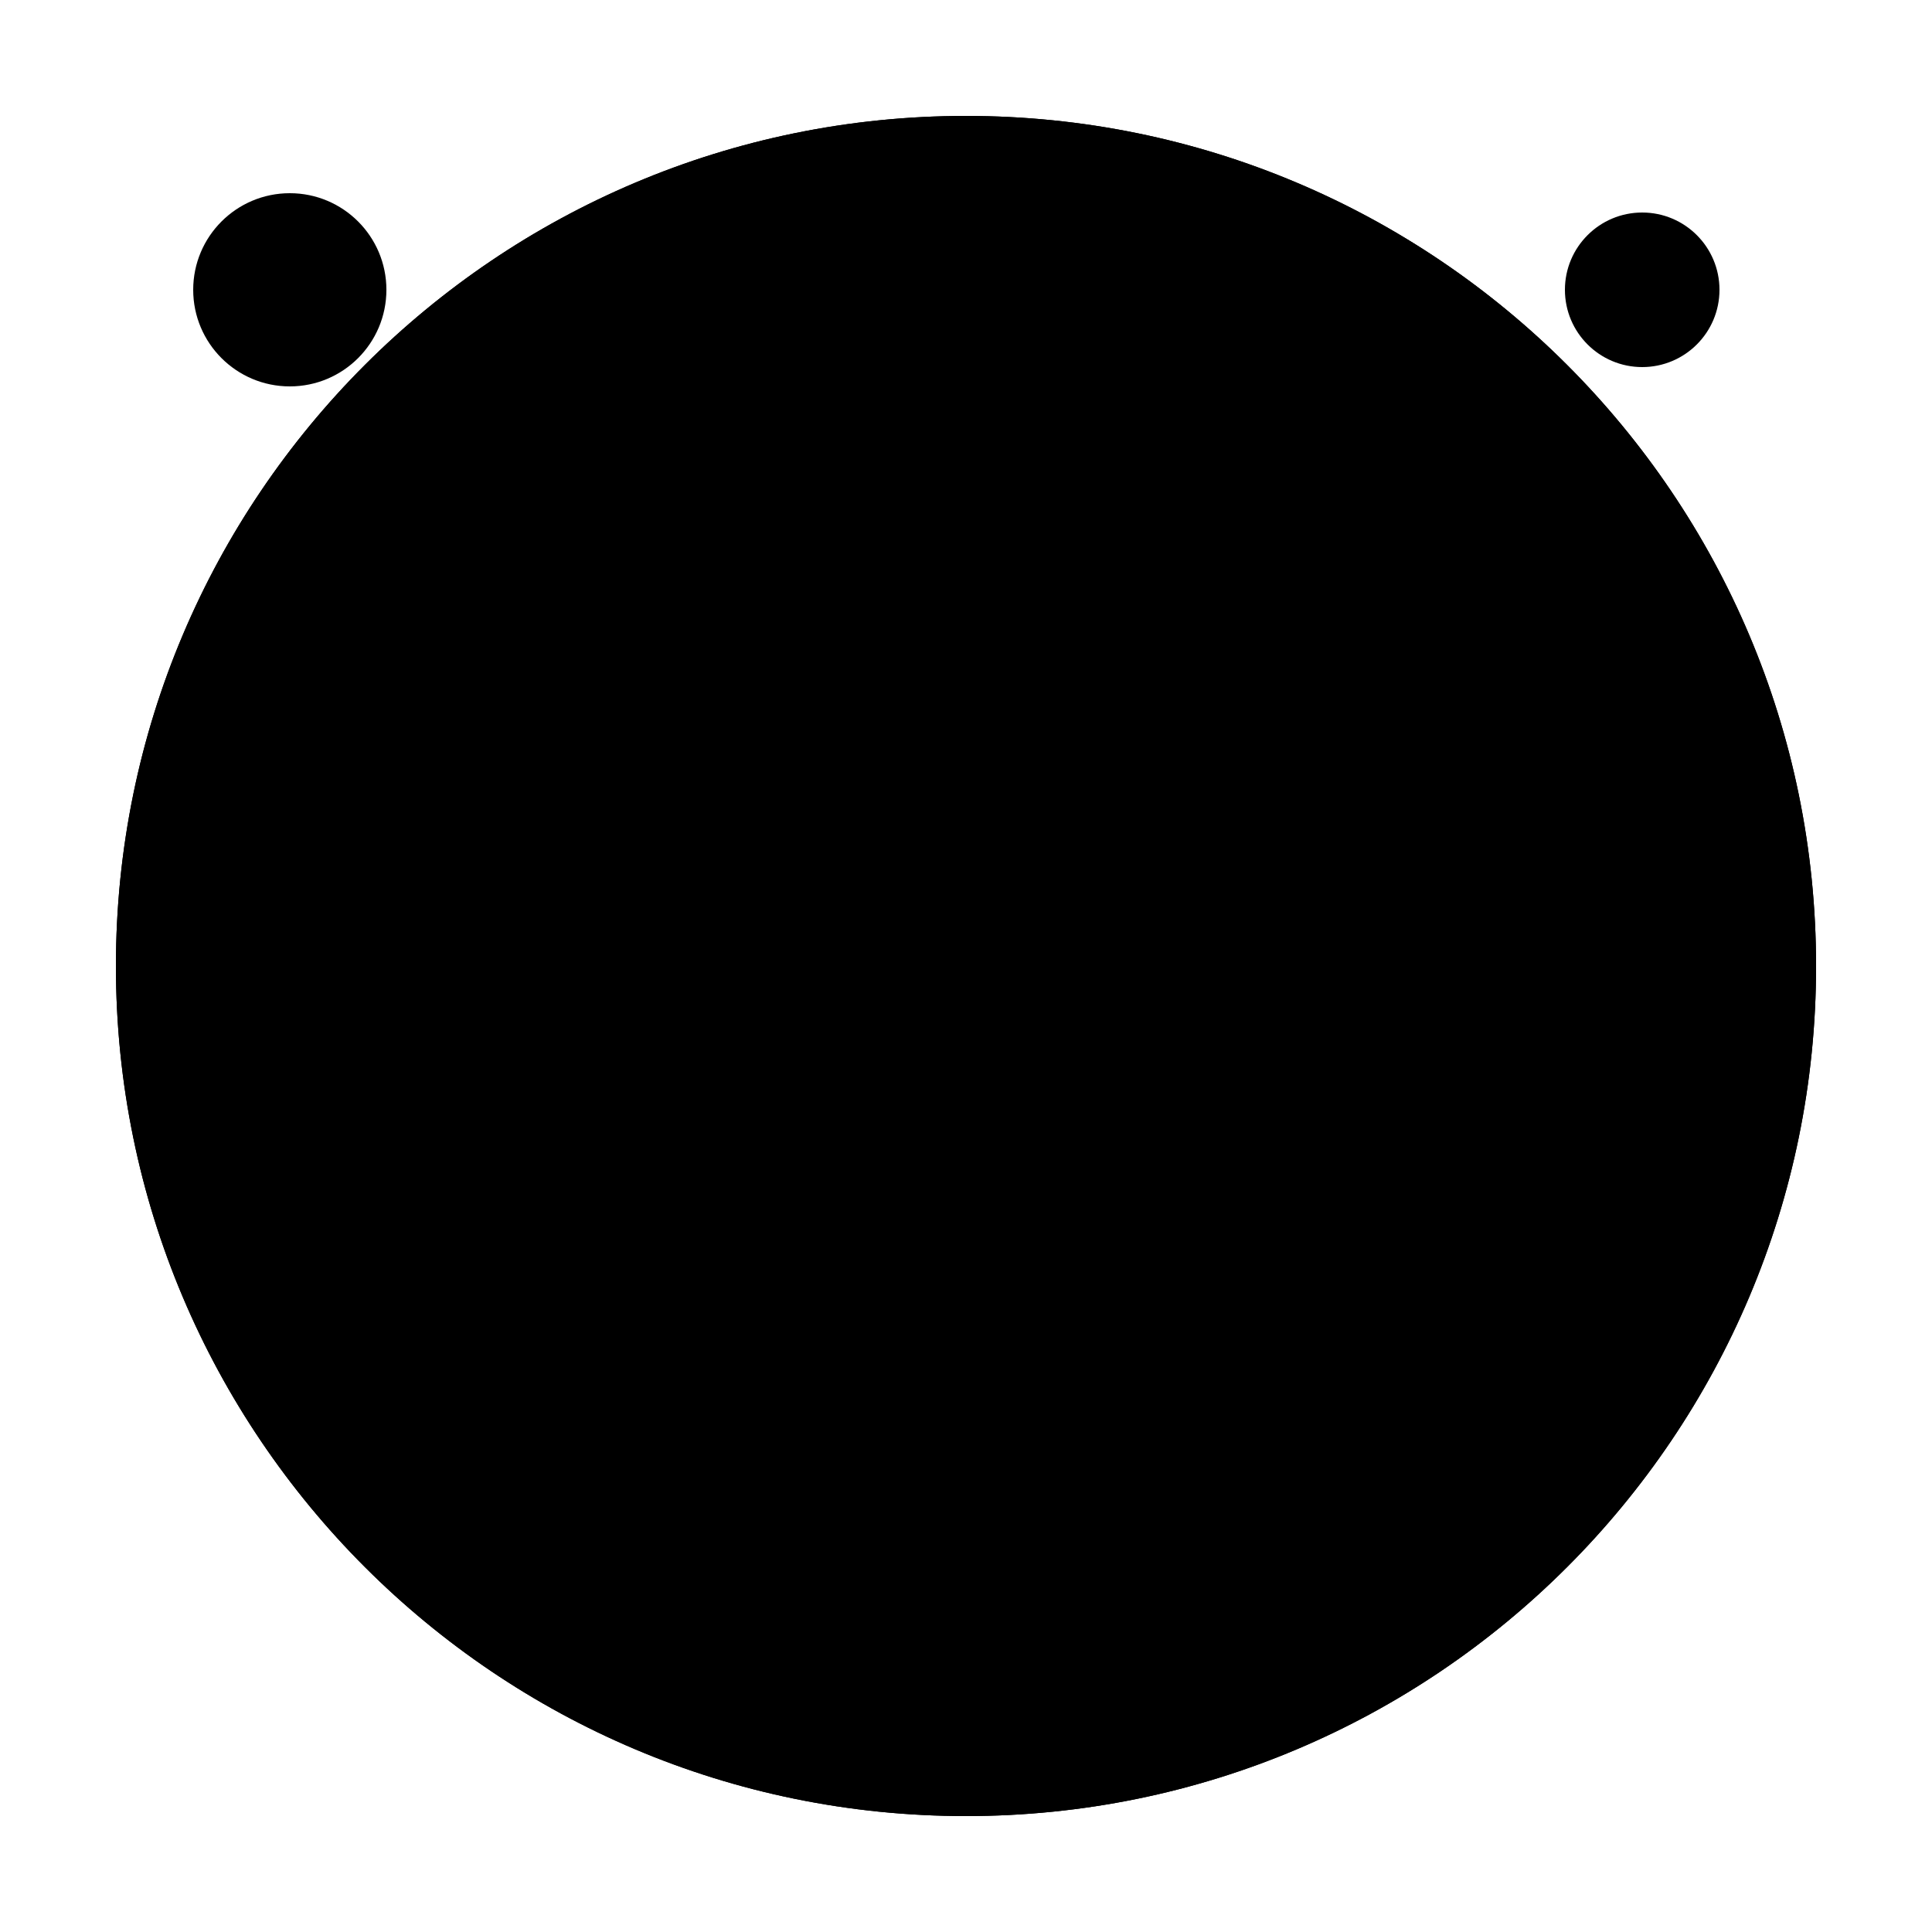
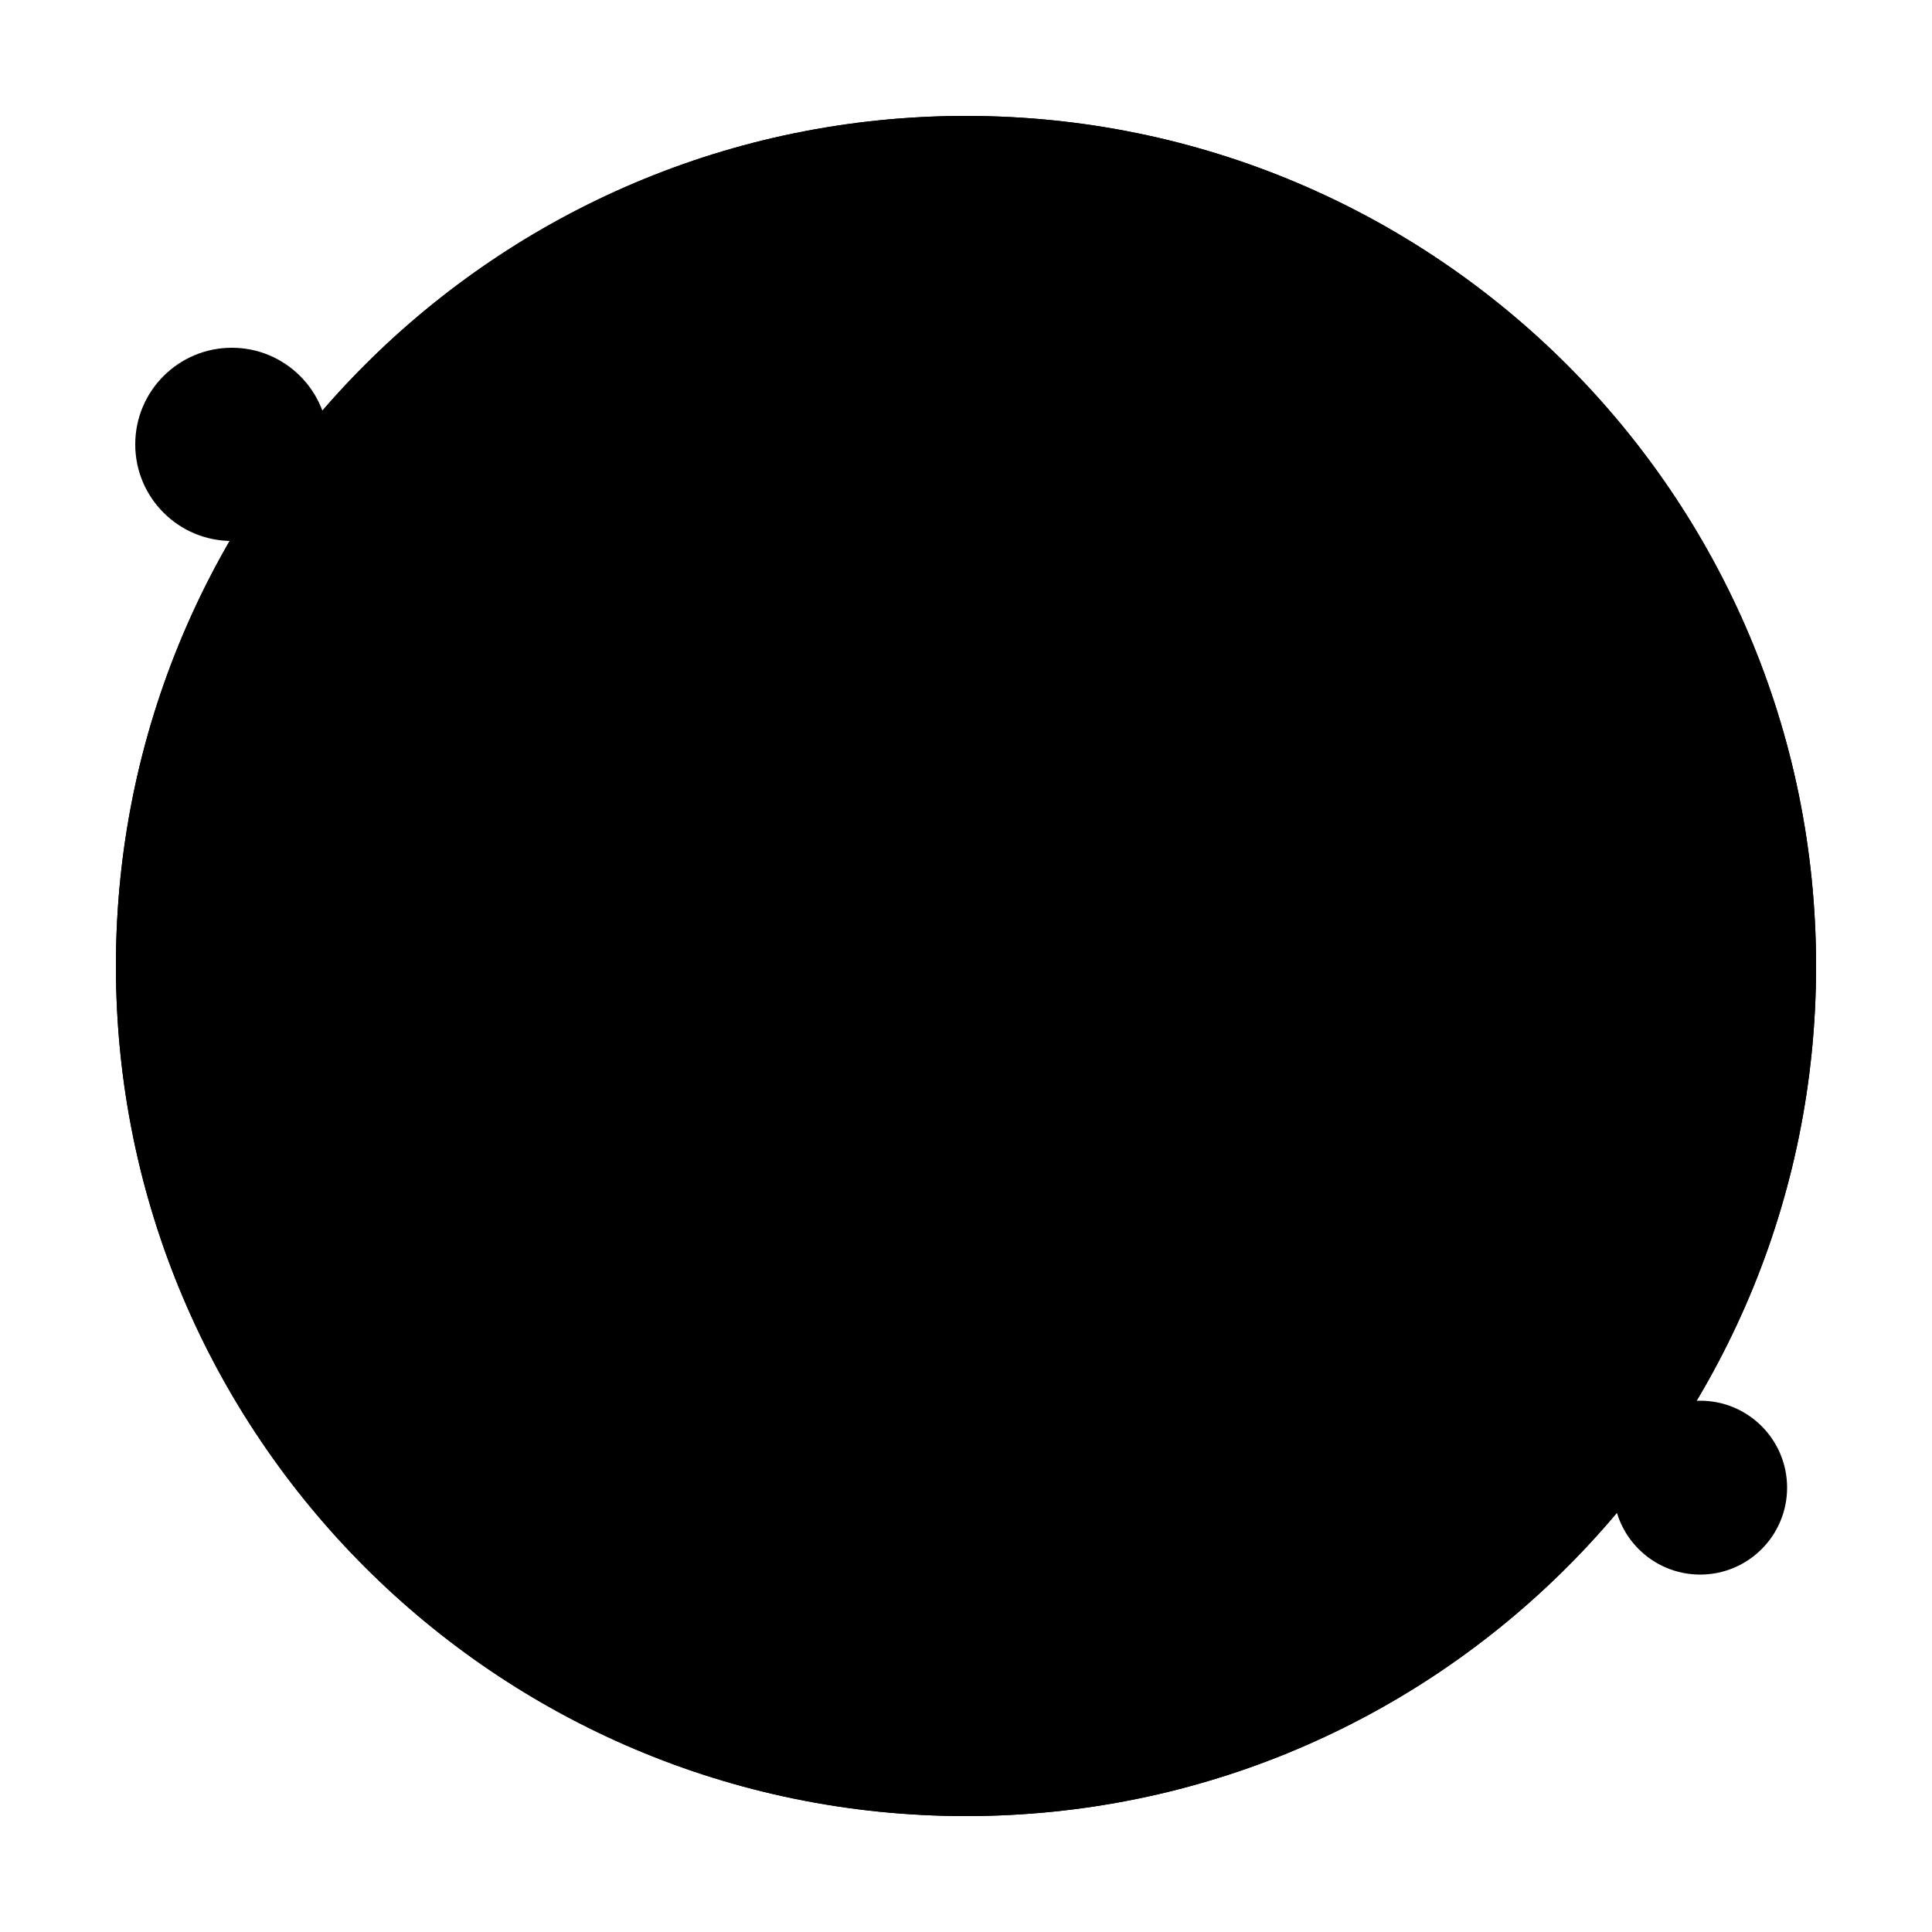
<svg class="dz" viewBox="0 0 200 200" role="img" aria-label="Zikel: stand in the lane after he strikes, then move to the next one">
  <defs>
    <marker id="dz-ar-zikel-lanes" viewBox="0 0 10 10" refX="8" refY="5" markerWidth="5" markerHeight="5" orient="auto-start-reverse">
      <path d="M0 0L10 5L0 10z" class="dz-ah" />
    </marker>
  </defs>
  <circle cx="100" cy="100" r="88" class="dz-floor" />
  <circle cx="100" cy="100" r="88" class="dz-purple" />
-   <path d="M40 40L160 160" class="dz-lane" />
-   <path d="M40 160L160 40" class="dz-lane dz-lane-2" />
-   <circle cx="30" cy="30" r="10" class="dz-boss" />
-   <path d="M26 29l4-5 4 5-4 6z" class="dz-boss-in" />
-   <circle cx="170" cy="30" r="8" class="dz-ghost" />
-   <circle cx="100" cy="100" r="5" class="dz-p" />
-   <path d="M108 108L132 132" class="dz-arrow" marker-end="url(#dz-ar-zikel-lanes)" />
-   <path d="M110 92L134 68" class="dz-arrow" marker-end="url(#dz-ar-zikel-lanes)" />
+   <path d="M34 74L166 67" class="dz-lane" />
+   <path d="M34 132L166 127" class="dz-lane dz-lane-2" />
+   <circle cx="24" cy="46" r="10" class="dz-boss" />
+   <path d="M20 45l4-5 4 5-4 6z" class="dz-boss-in" />
+   <circle cx="176" cy="154" r="9" class="dz-ghost" />
+   <circle cx="100" cy="70" r="5" class="dz-p" />
+   <path d="M100 80L100 116" class="dz-arrow" marker-end="url(#dz-ar-zikel-lanes)" />
</svg>
